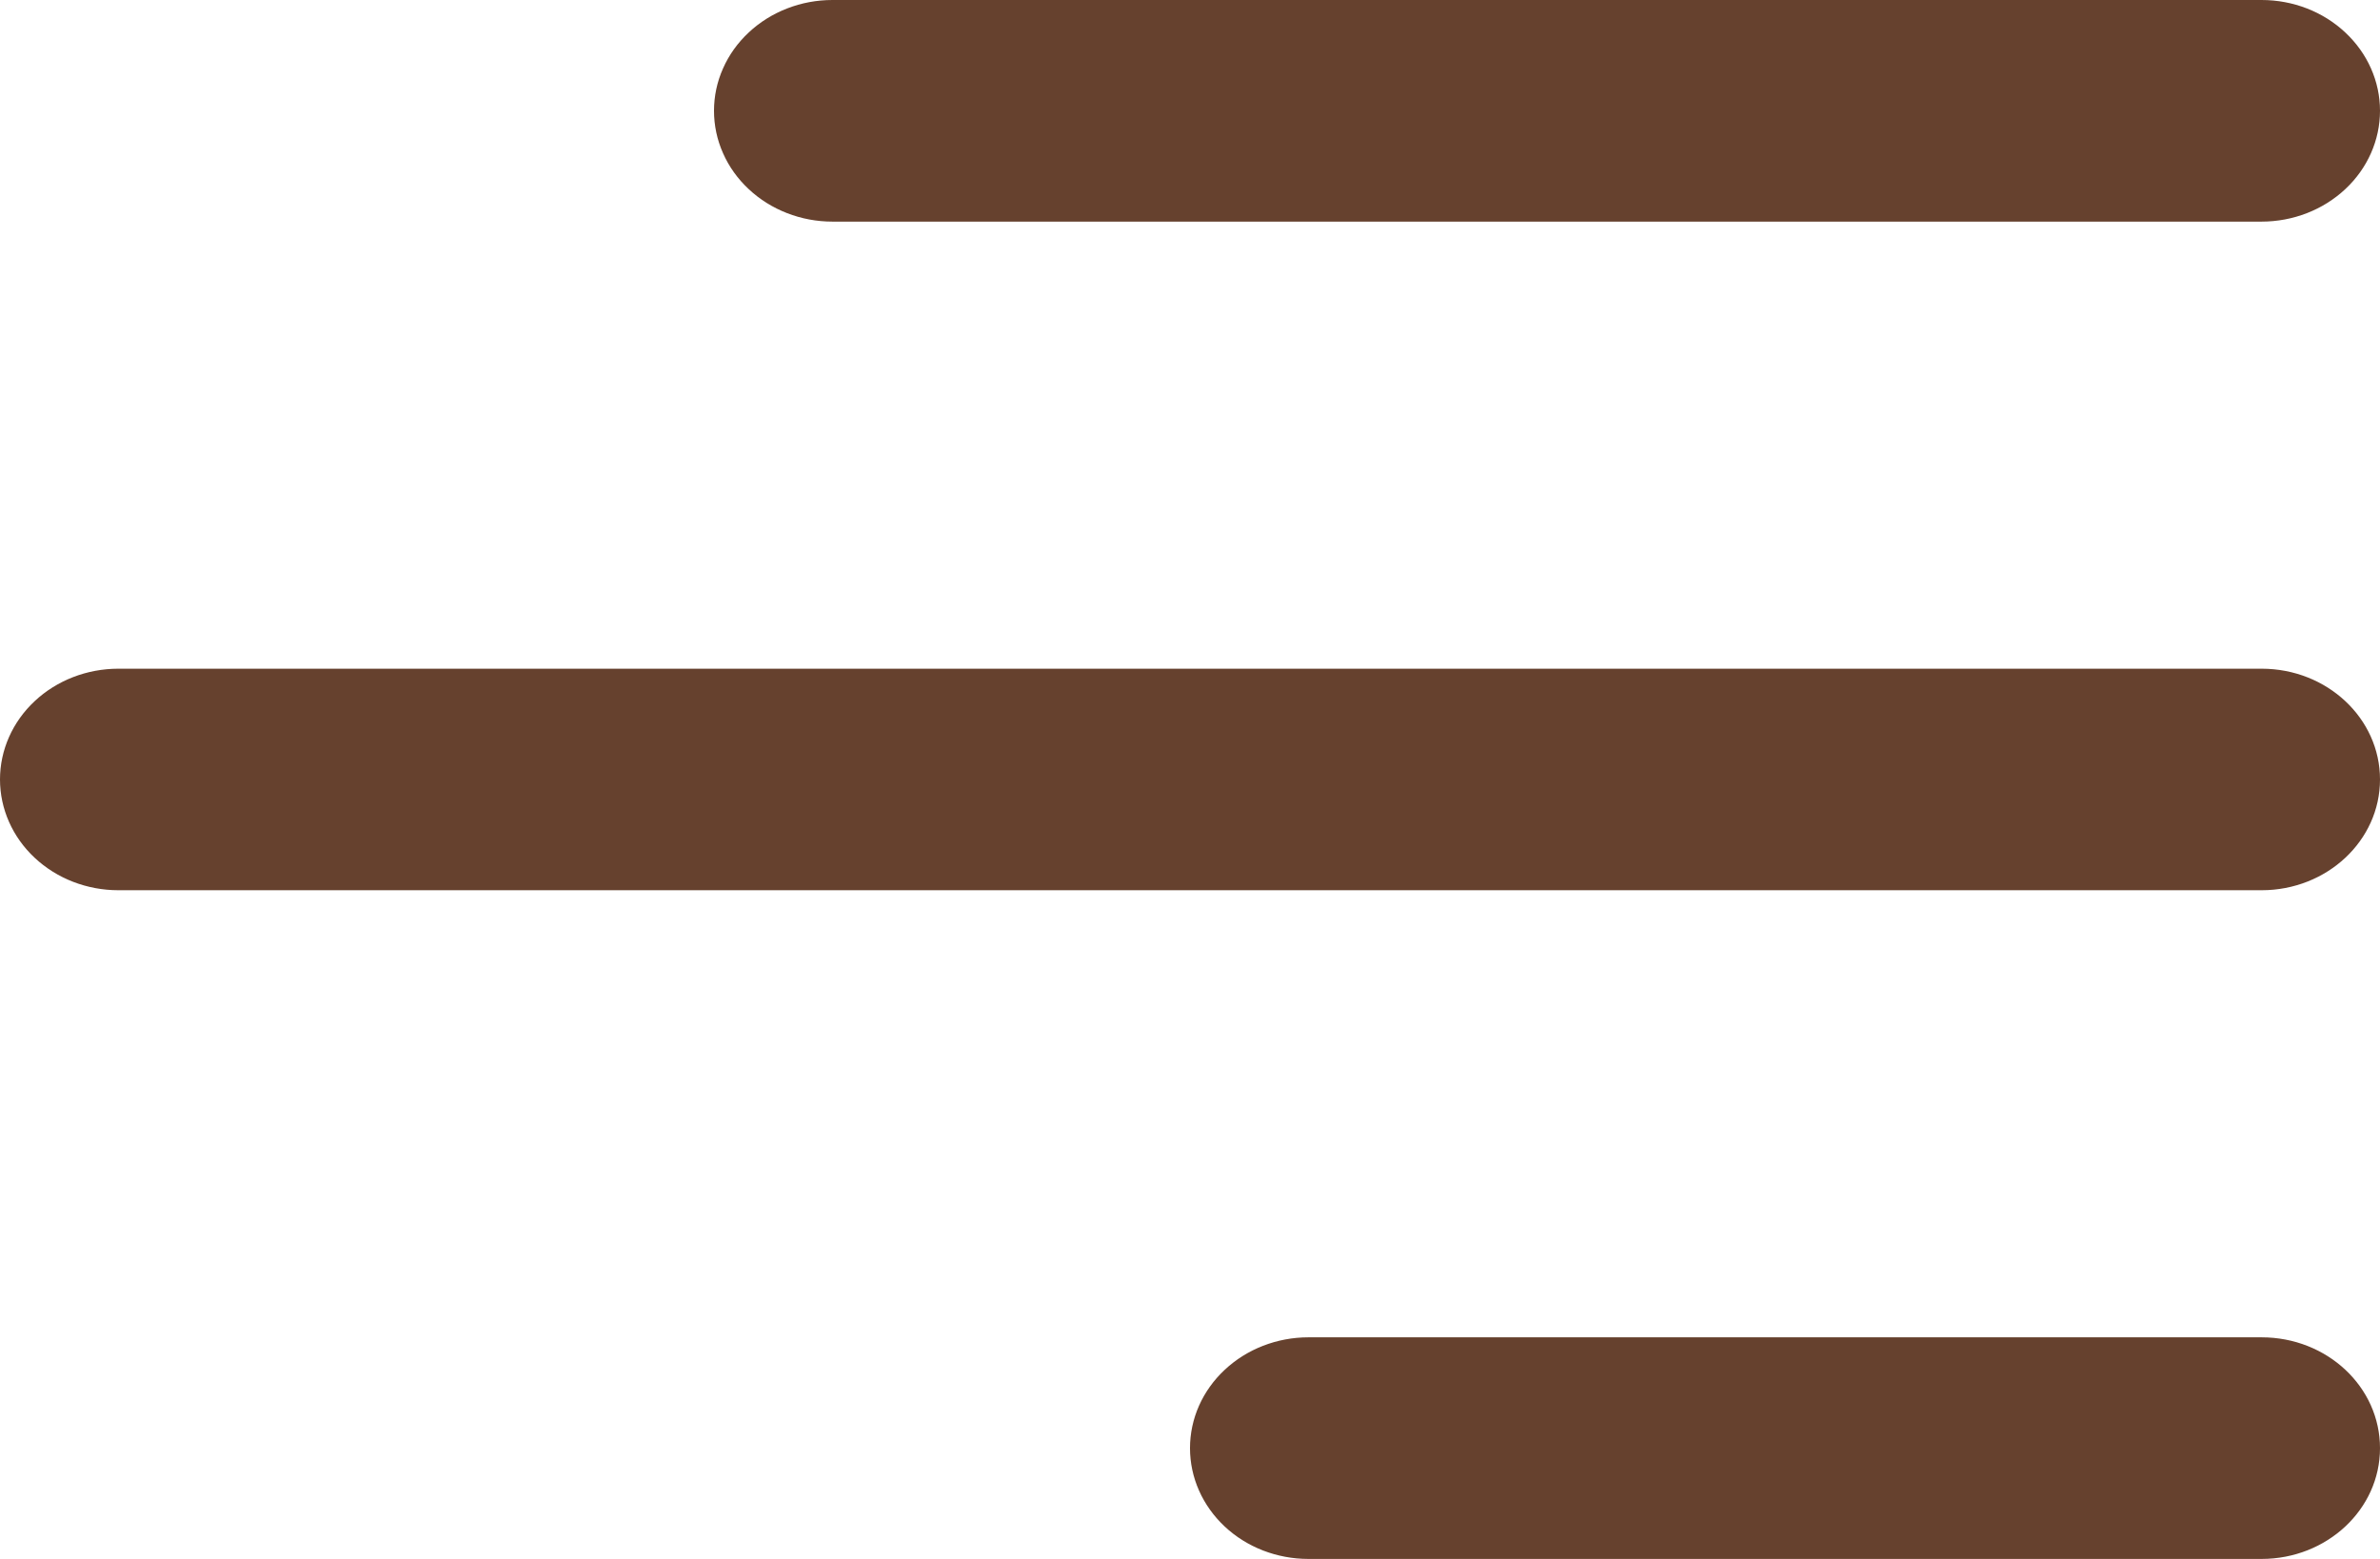
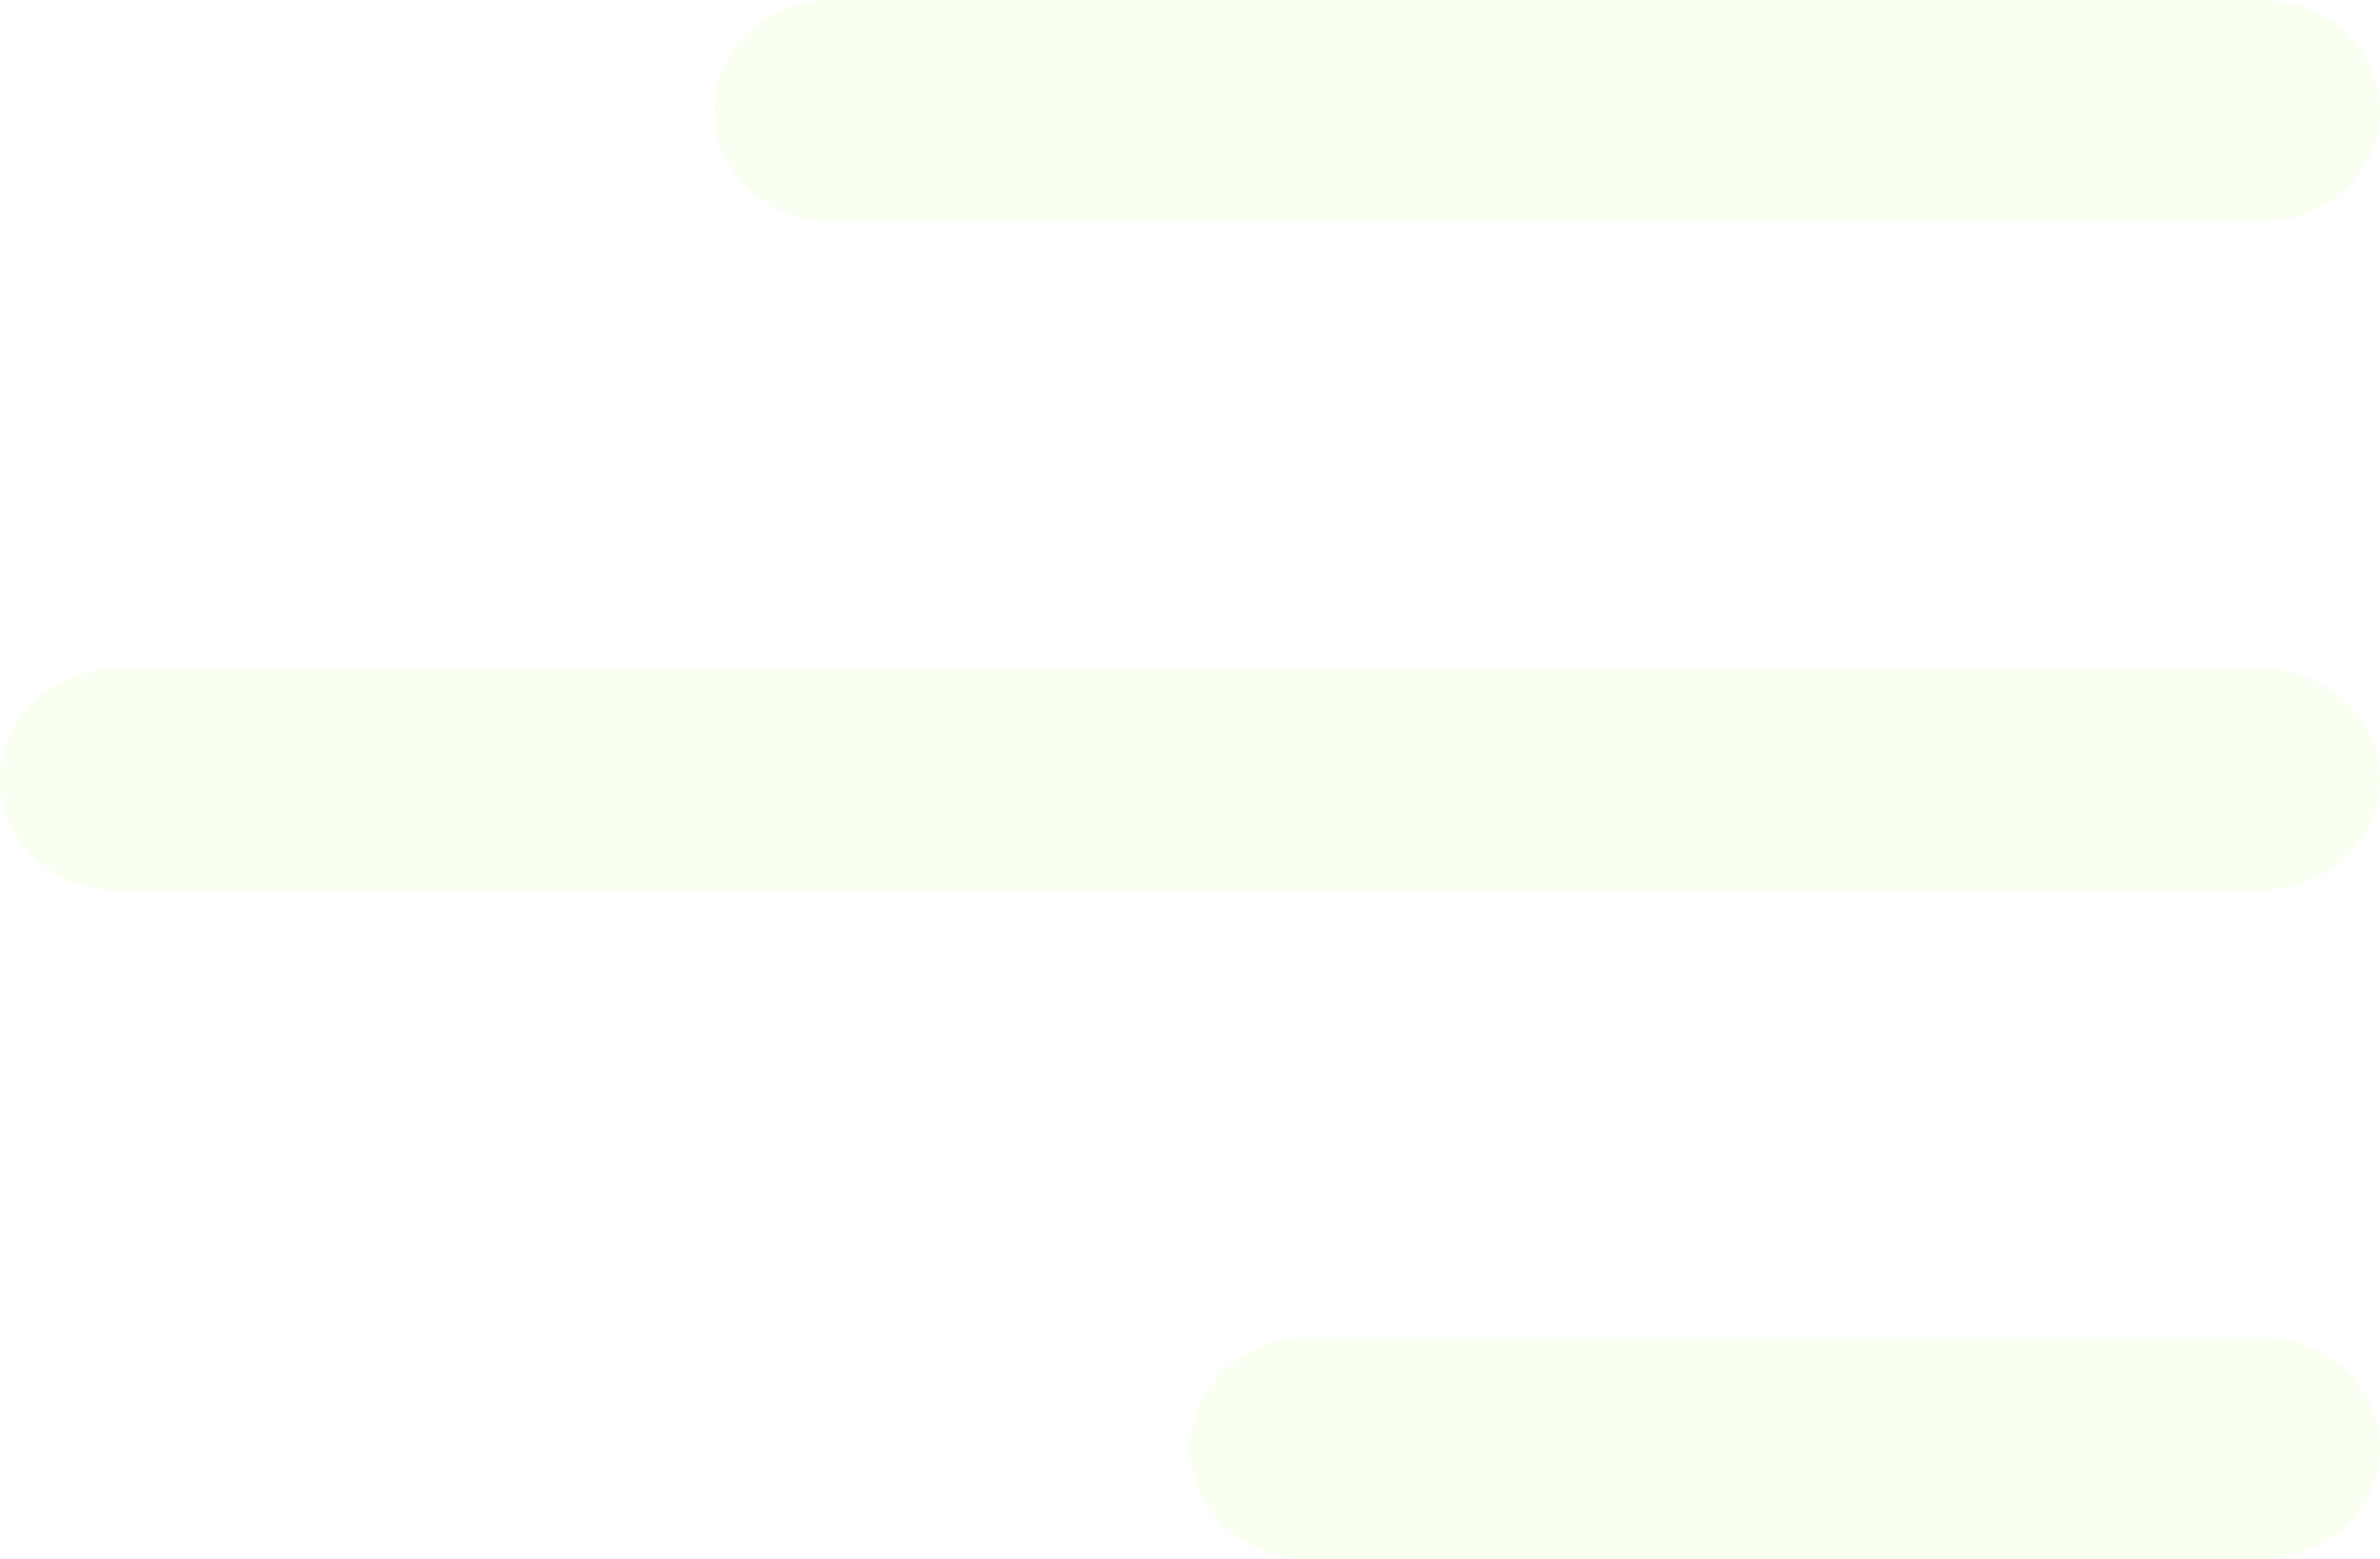
<svg xmlns="http://www.w3.org/2000/svg" width="29" height="19" viewBox="0 0 29 19" fill="none">
-   <path d="M29 17.65C29 18.396 28.353 19 27.557 19H15.943C15.56 19 15.193 18.858 14.923 18.605C14.652 18.351 14.5 18.008 14.5 17.65C14.5 17.291 14.652 16.948 14.923 16.695C15.193 16.442 15.56 16.299 15.943 16.299H27.557C28.355 16.299 29 16.903 29 17.65ZM29 9.5C29 10.246 28.353 10.85 27.557 10.85H1.443C1.06 10.85 0.693 10.708 0.423 10.455C0.152 10.202 0 9.858 0 9.5C0 9.142 0.152 8.798 0.423 8.545C0.693 8.292 1.06 8.15 1.443 8.15H27.557C28.355 8.15 29 8.755 29 9.5ZM27.557 2.701C27.94 2.701 28.307 2.558 28.577 2.305C28.848 2.052 29 1.708 29 1.35C29 0.992 28.848 0.649 28.577 0.396C28.307 0.142 27.94 1.06733e-08 27.557 0H10.143C9.953 -5.28489e-09 9.766 0.035 9.591 0.103C9.416 0.171 9.257 0.27 9.123 0.396C8.989 0.521 8.882 0.67 8.81 0.834C8.737 0.997 8.7 1.173 8.7 1.35C8.7 1.528 8.737 1.703 8.81 1.867C8.882 2.031 8.989 2.18 9.123 2.305C9.257 2.431 9.416 2.53 9.591 2.598C9.766 2.666 9.953 2.701 10.143 2.701H27.557Z" fill="#66412E" />
+   <path d="M29 17.65C29 18.396 28.353 19 27.557 19H15.943C15.56 19 15.193 18.858 14.923 18.605C14.652 18.351 14.5 18.008 14.5 17.65C14.5 17.291 14.652 16.948 14.923 16.695C15.193 16.442 15.56 16.299 15.943 16.299H27.557C28.355 16.299 29 16.903 29 17.65ZM29 9.5C29 10.246 28.353 10.85 27.557 10.85H1.443C1.06 10.85 0.693 10.708 0.423 10.455C0.152 10.202 0 9.858 0 9.5C0 9.142 0.152 8.798 0.423 8.545C0.693 8.292 1.06 8.15 1.443 8.15H27.557C28.355 8.15 29 8.755 29 9.5ZM27.557 2.701C27.94 2.701 28.307 2.558 28.577 2.305C28.848 2.052 29 1.708 29 1.35C29 0.992 28.848 0.649 28.577 0.396C28.307 0.142 27.94 1.06733e-08 27.557 0H10.143C9.953 -5.28489e-09 9.766 0.035 9.591 0.103C9.416 0.171 9.257 0.27 9.123 0.396C8.989 0.521 8.882 0.67 8.81 0.834C8.737 0.997 8.7 1.173 8.7 1.35C8.7 1.528 8.737 1.703 8.81 1.867C8.882 2.031 8.989 2.18 9.123 2.305C9.257 2.431 9.416 2.53 9.591 2.598C9.766 2.666 9.953 2.701 10.143 2.701H27.557Z" fill="#F9FFF1" />
</svg>
